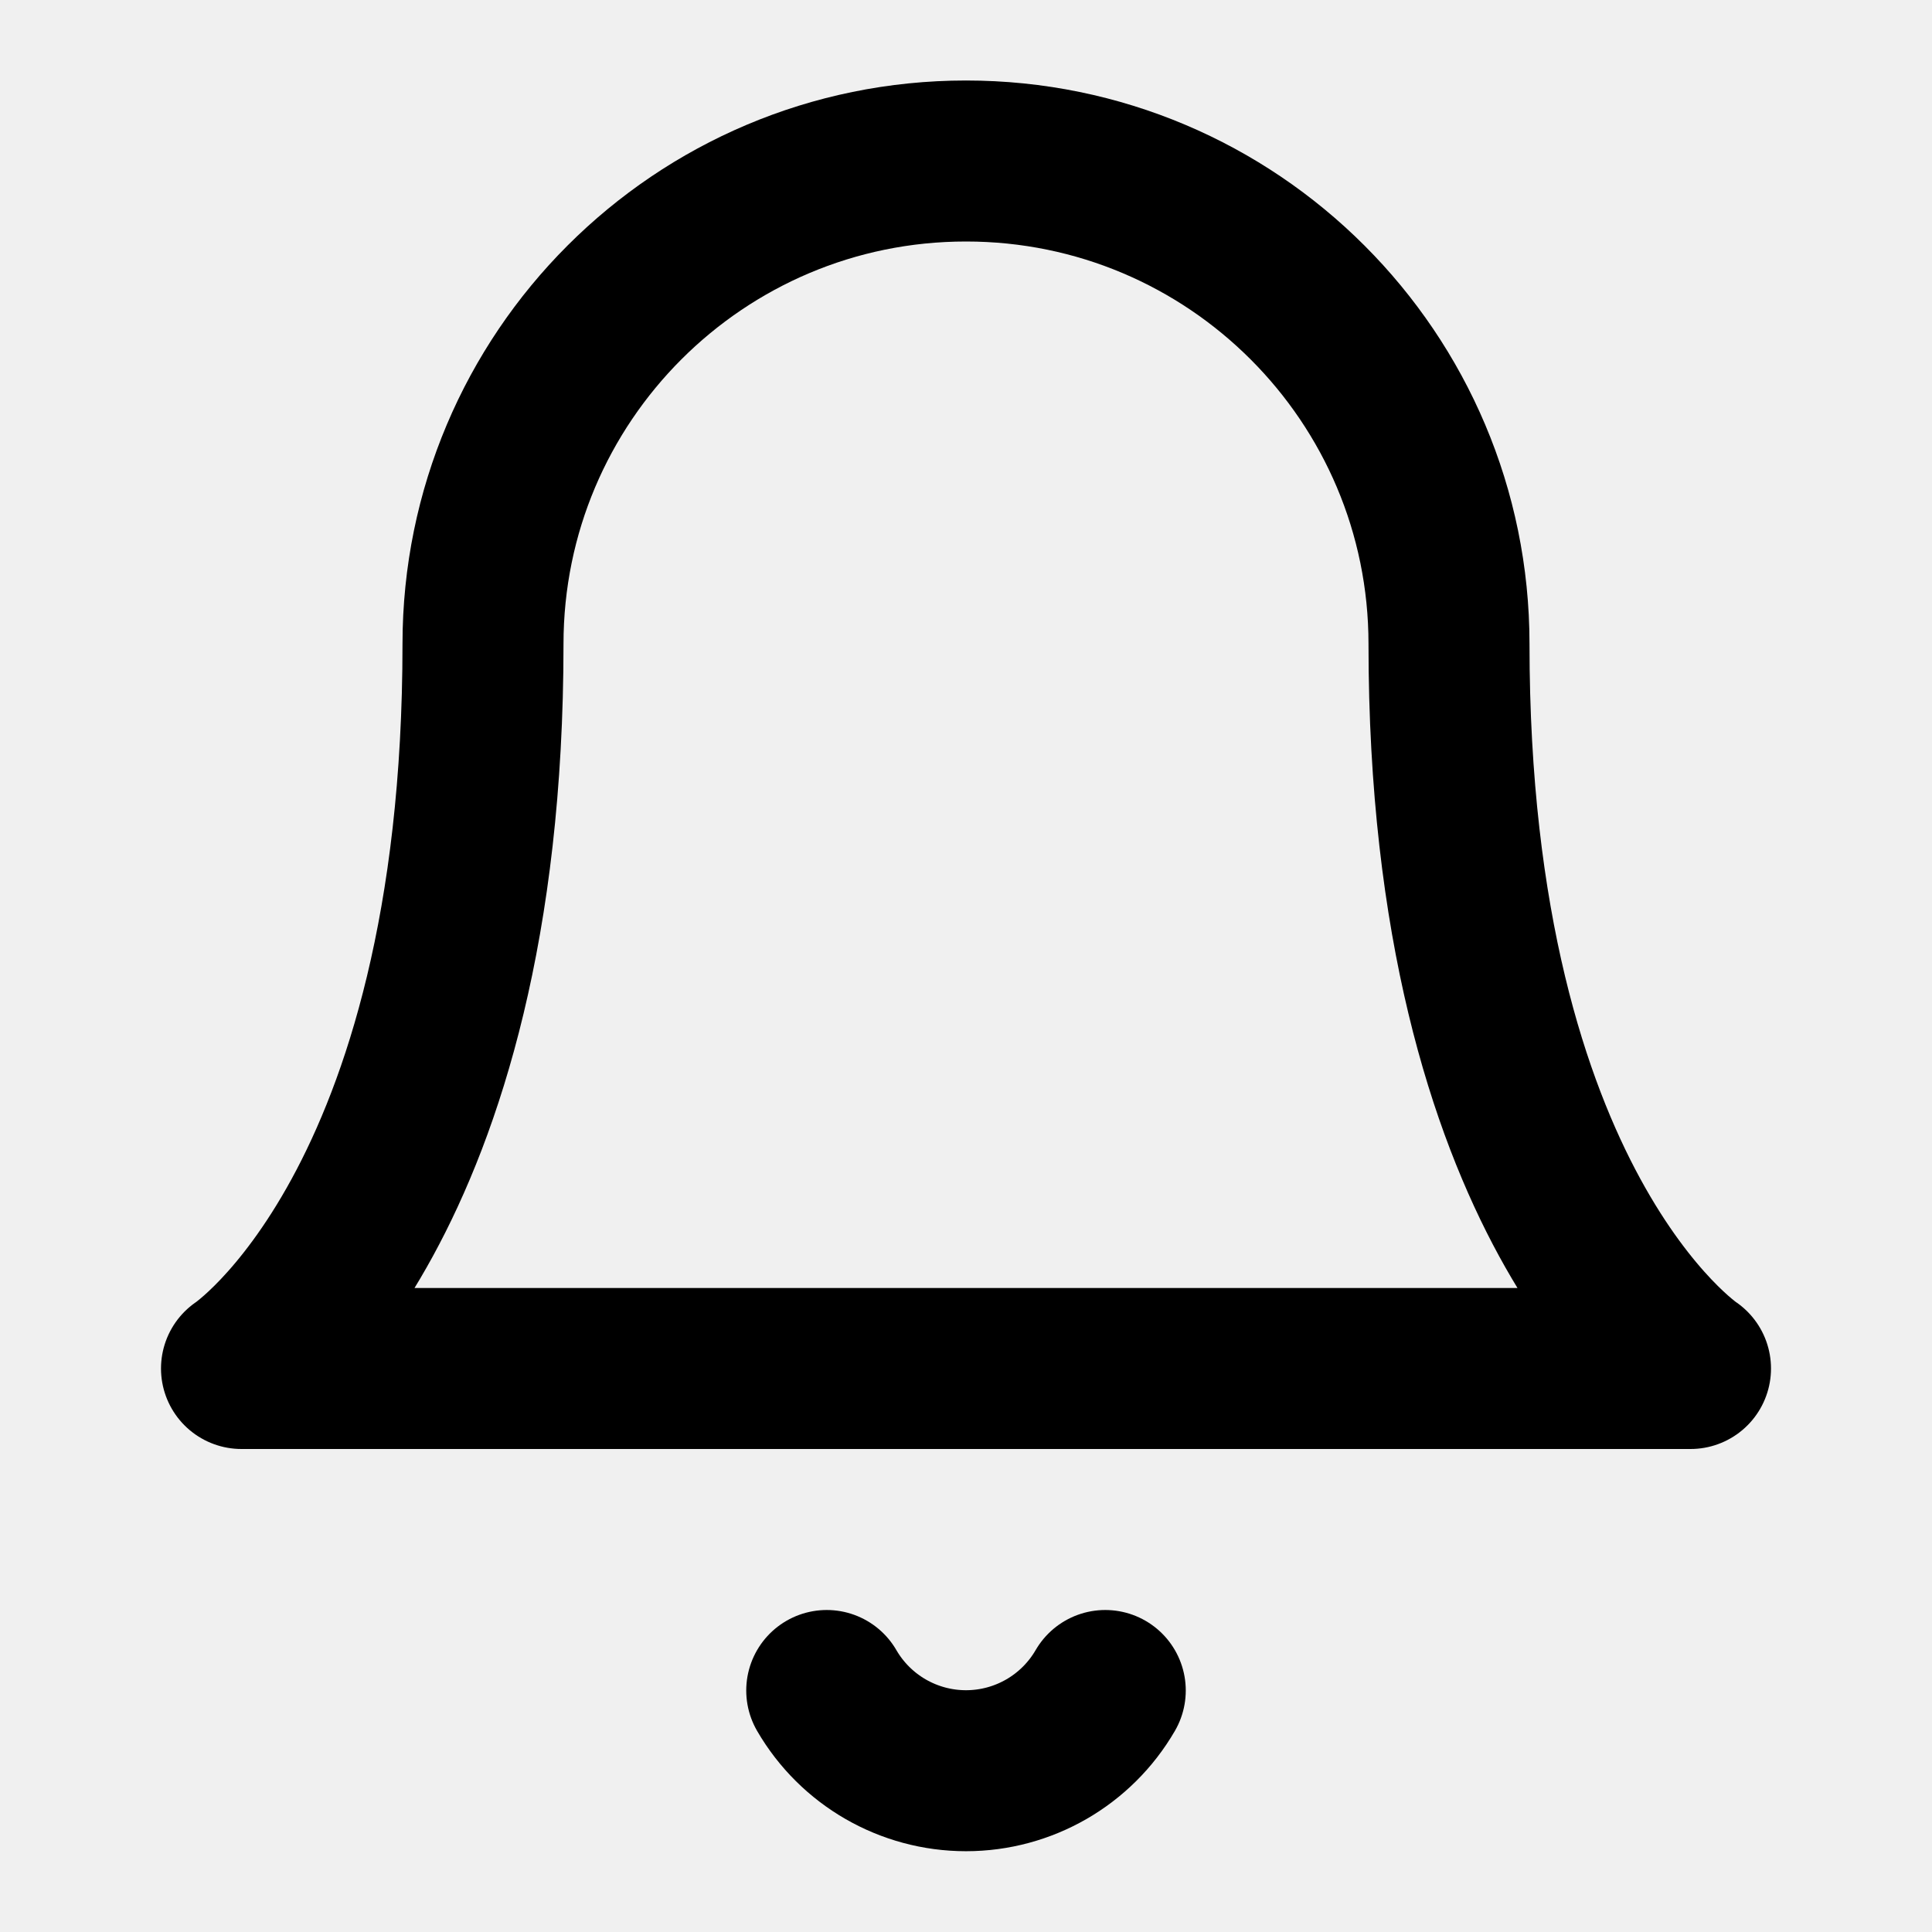
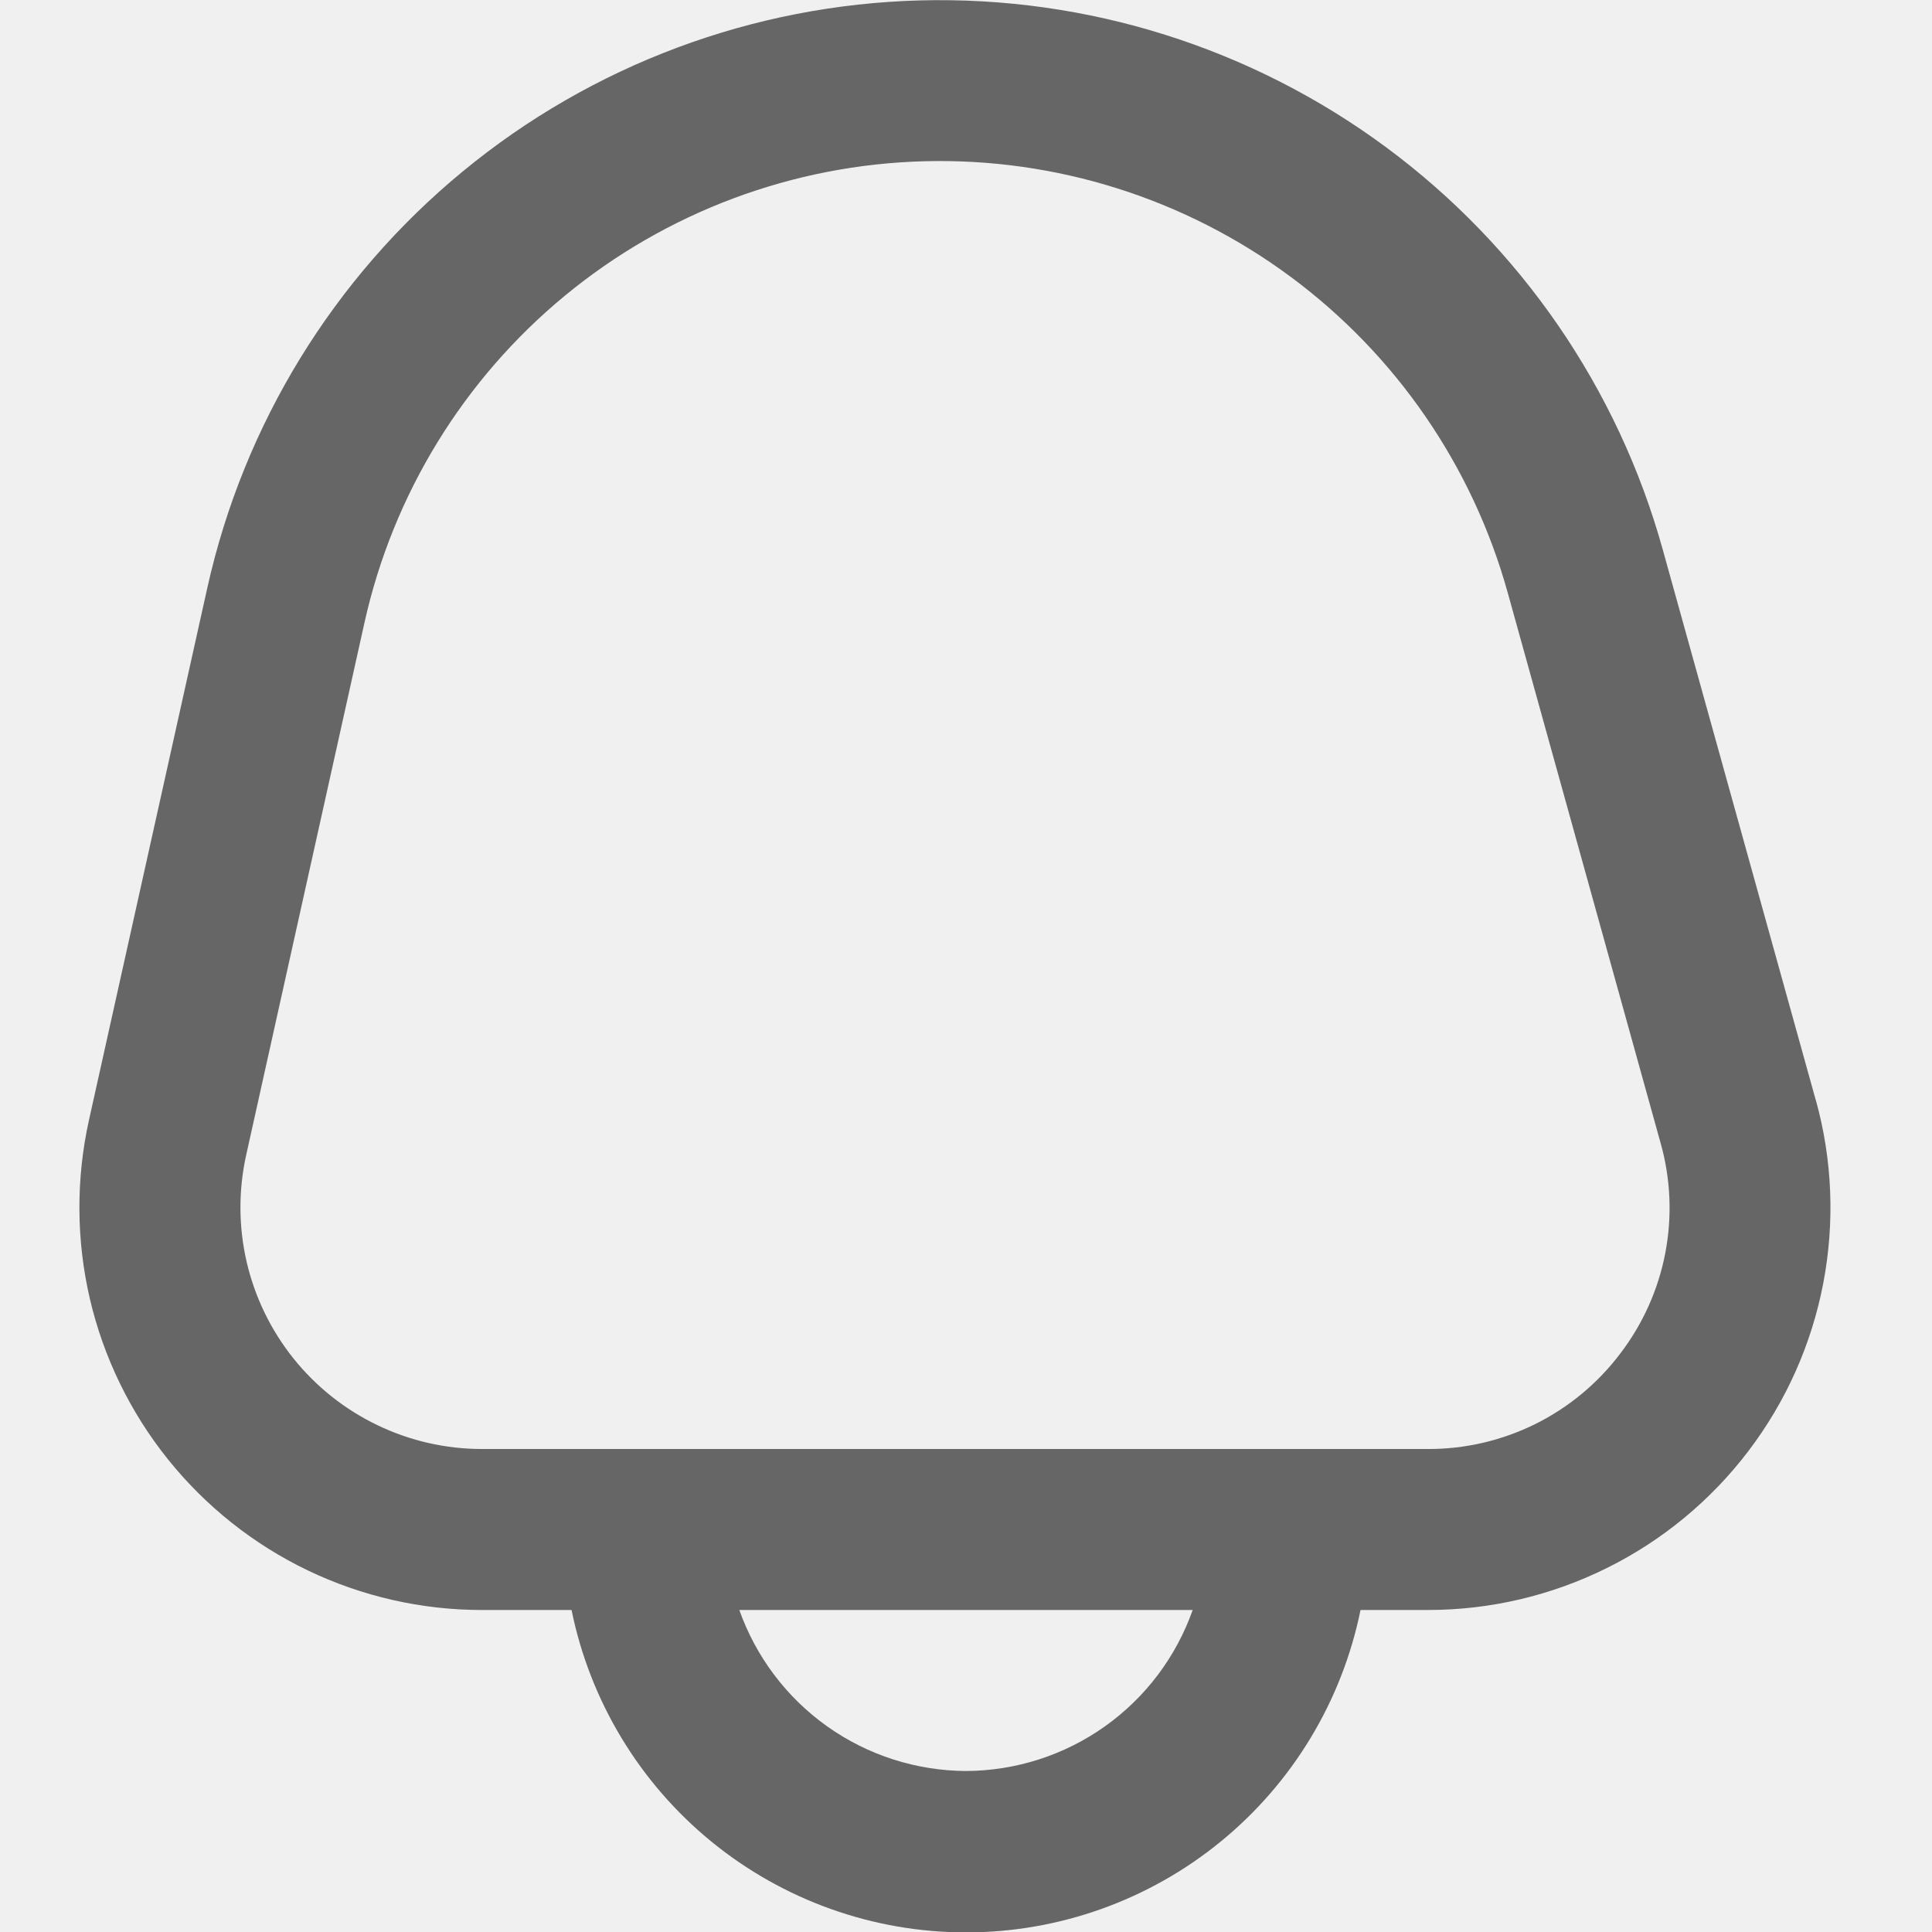
- <svg xmlns="http://www.w3.org/2000/svg" width="24" height="24" viewBox="0 0 24 24" fill="none" stroke="currentColor" stroke-width="2" stroke-linecap="round" stroke-linejoin="round">
-   <path d="M18 8A6 6 0 0 0 6 8c0 7-3 9-3 9h18s-3-2-3-9" />
-   <path d="M13.73 21a2 2 0 0 1-3.46 0" />
+ <svg xmlns="http://www.w3.org/2000/svg" width="24" height="24" viewBox="0 0 24 24" fill="none">
+   <g clip-path="url(#clip0_1228_47998)">
+     <path d="M22.555 13.662L20.655 6.826C20.099 4.823 18.888 3.064 17.217 1.828C15.545 0.592 13.509 -0.049 11.431 0.005C9.353 0.06 7.353 0.807 5.749 2.129C4.144 3.451 3.028 5.271 2.576 7.3L1.105 13.915C0.943 14.646 0.947 15.404 1.116 16.133C1.286 16.862 1.618 17.544 2.086 18.128C2.555 18.712 3.148 19.184 3.823 19.508C4.498 19.832 5.238 20 5.986 20H7.1C7.33 21.13 7.943 22.146 8.836 22.876C9.729 23.606 10.847 24.005 12.001 24.005C13.154 24.005 14.272 23.606 15.165 22.876C16.058 22.146 16.671 21.13 16.901 20H17.738C18.509 20 19.27 19.822 19.96 19.479C20.651 19.137 21.253 18.639 21.719 18.026C22.186 17.412 22.504 16.699 22.649 15.942C22.794 15.185 22.763 14.404 22.556 13.662H22.555ZM12.001 22C11.382 21.997 10.78 21.804 10.276 21.446C9.772 21.088 9.391 20.583 9.184 20H14.816C14.61 20.583 14.229 21.088 13.725 21.446C13.221 21.804 12.619 21.997 12.001 22ZM20.127 16.815C19.848 17.184 19.487 17.484 19.072 17.69C18.657 17.895 18.2 18.002 17.738 18H5.986C5.537 18 5.094 17.899 4.689 17.704C4.284 17.51 3.928 17.227 3.647 16.877C3.366 16.526 3.167 16.117 3.065 15.68C2.963 15.242 2.961 14.787 3.058 14.349L4.528 7.733C4.883 6.139 5.76 4.709 7.02 3.671C8.28 2.633 9.851 2.046 11.483 2.003C13.115 1.96 14.715 2.464 16.028 3.435C17.341 4.406 18.291 5.788 18.729 7.361L20.628 14.197C20.754 14.642 20.774 15.111 20.687 15.565C20.6 16.02 20.408 16.447 20.127 16.815Z" fill="#666666" />
+   </g>
+   <defs>
+     <clipPath id="clip0_1228_47998">
+       <rect width="24" height="24" fill="white" />
+     </clipPath>
+   </defs>
</svg>
